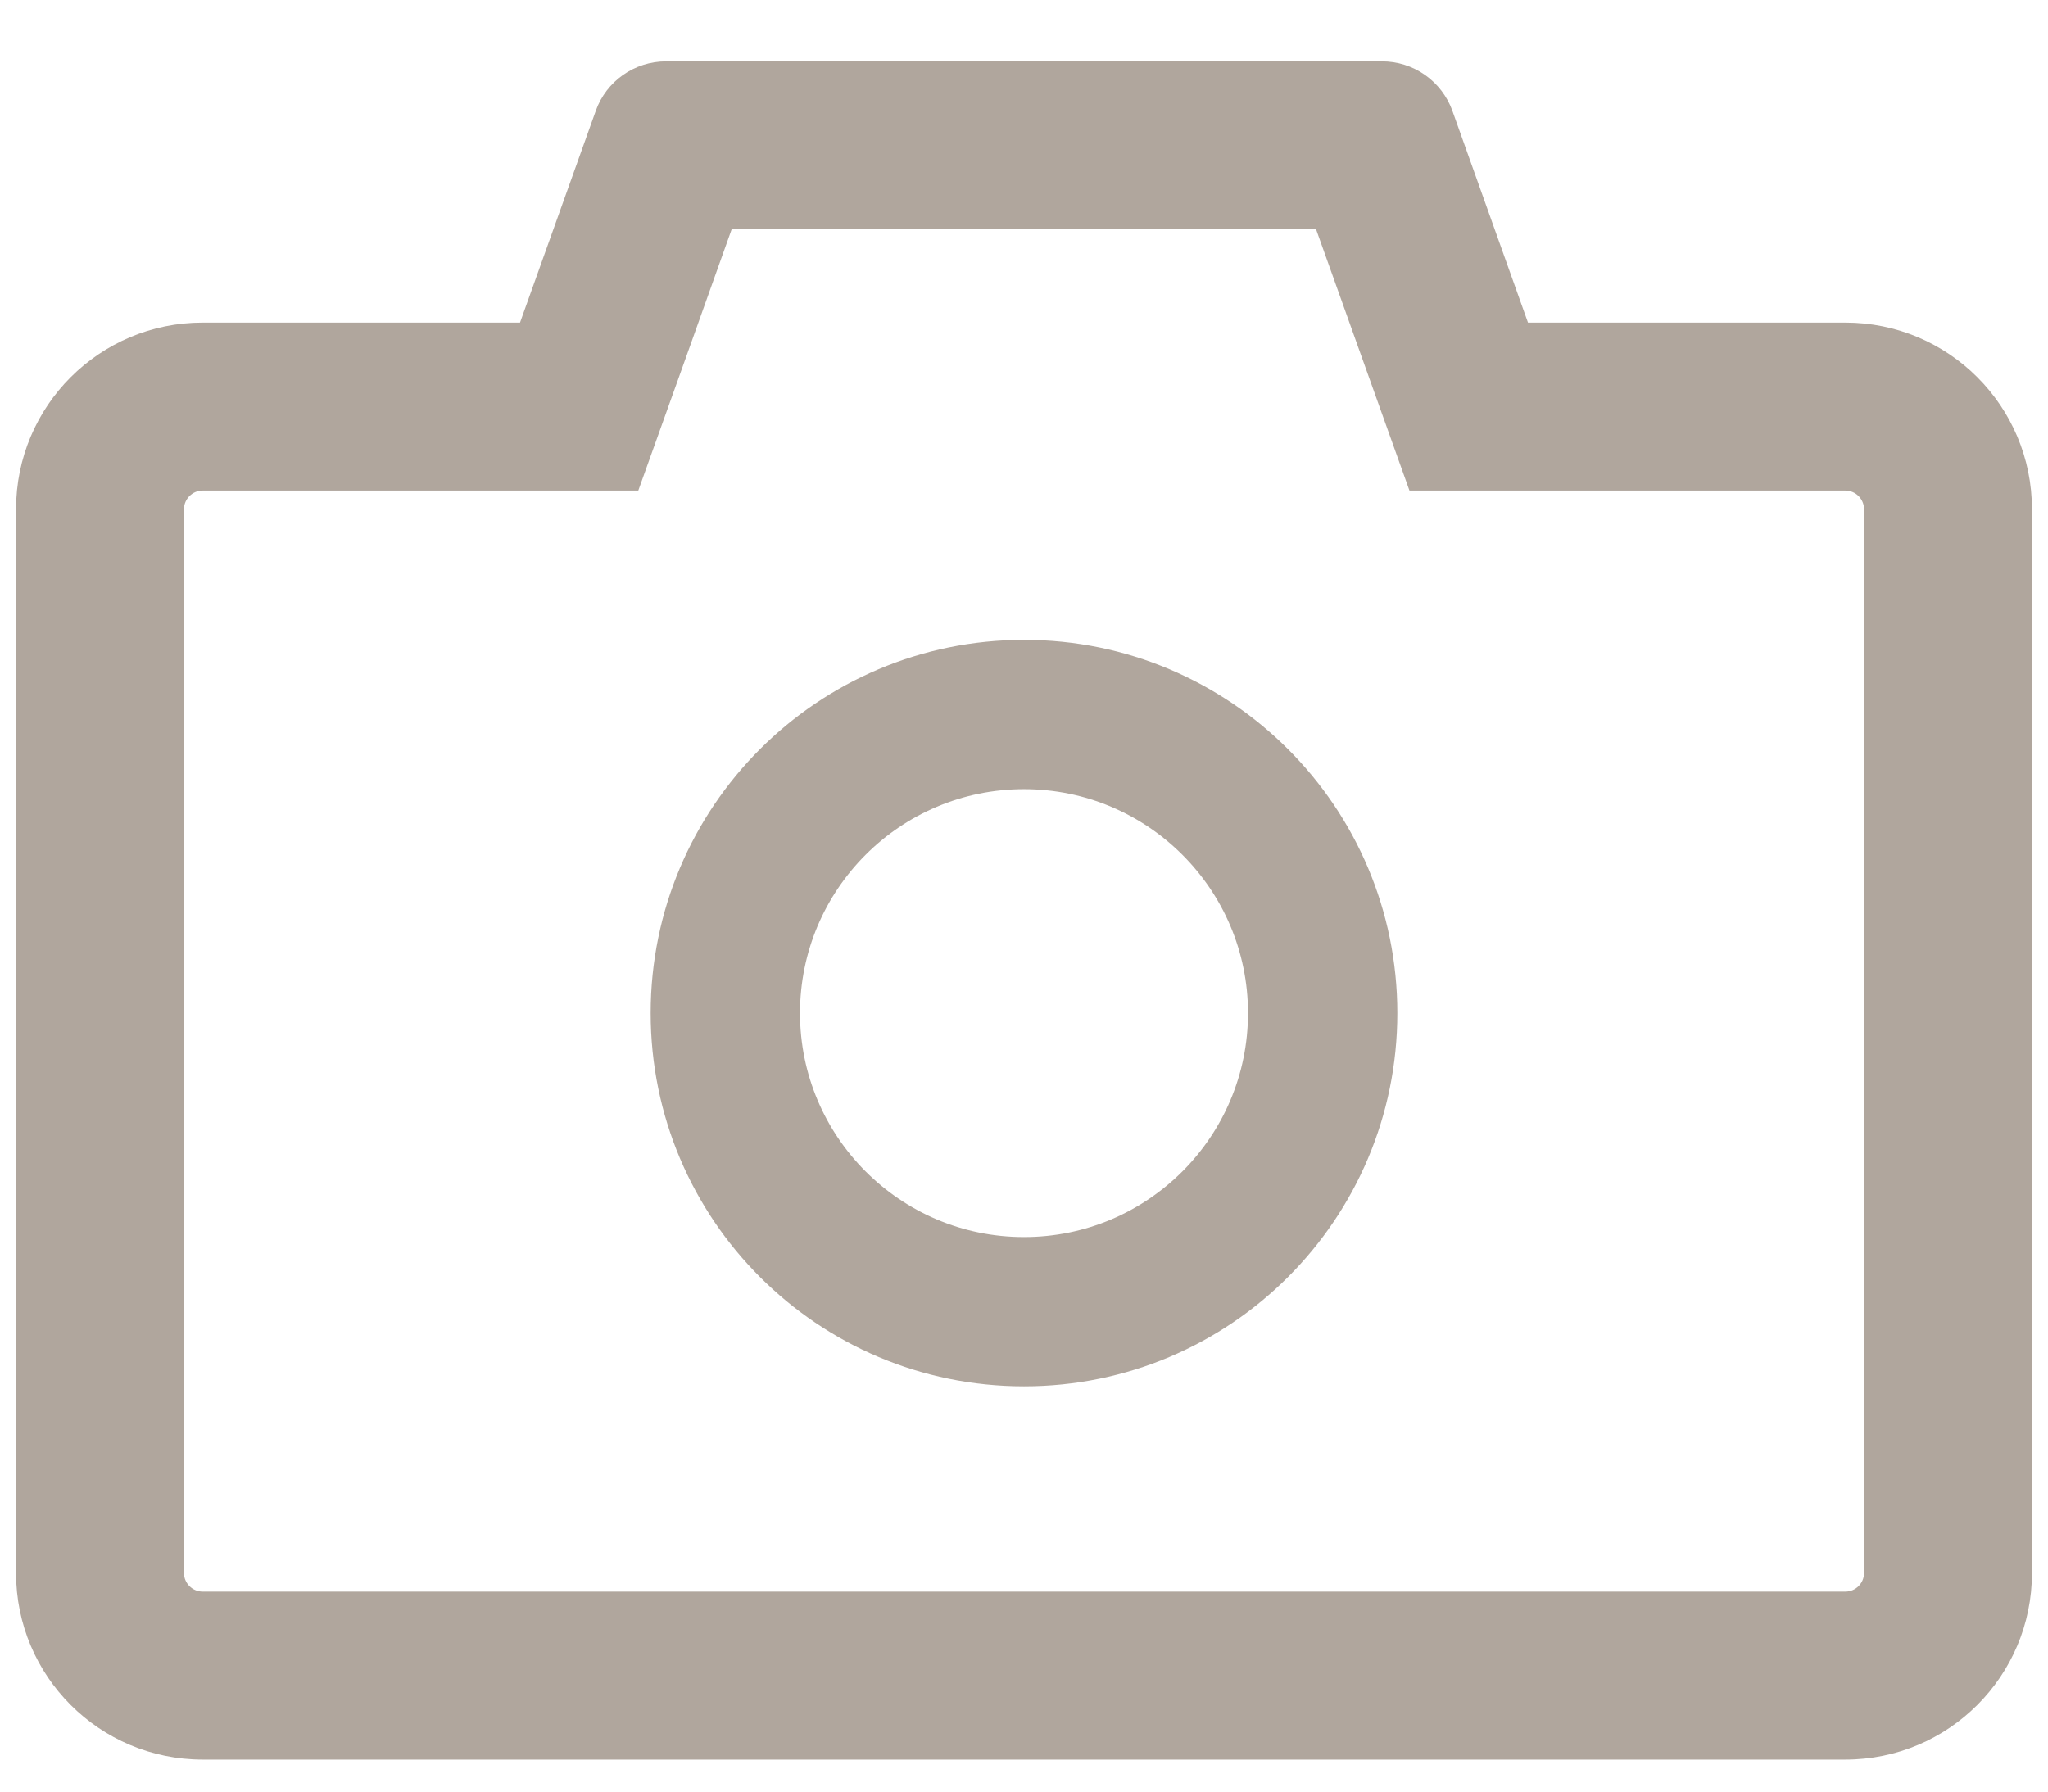
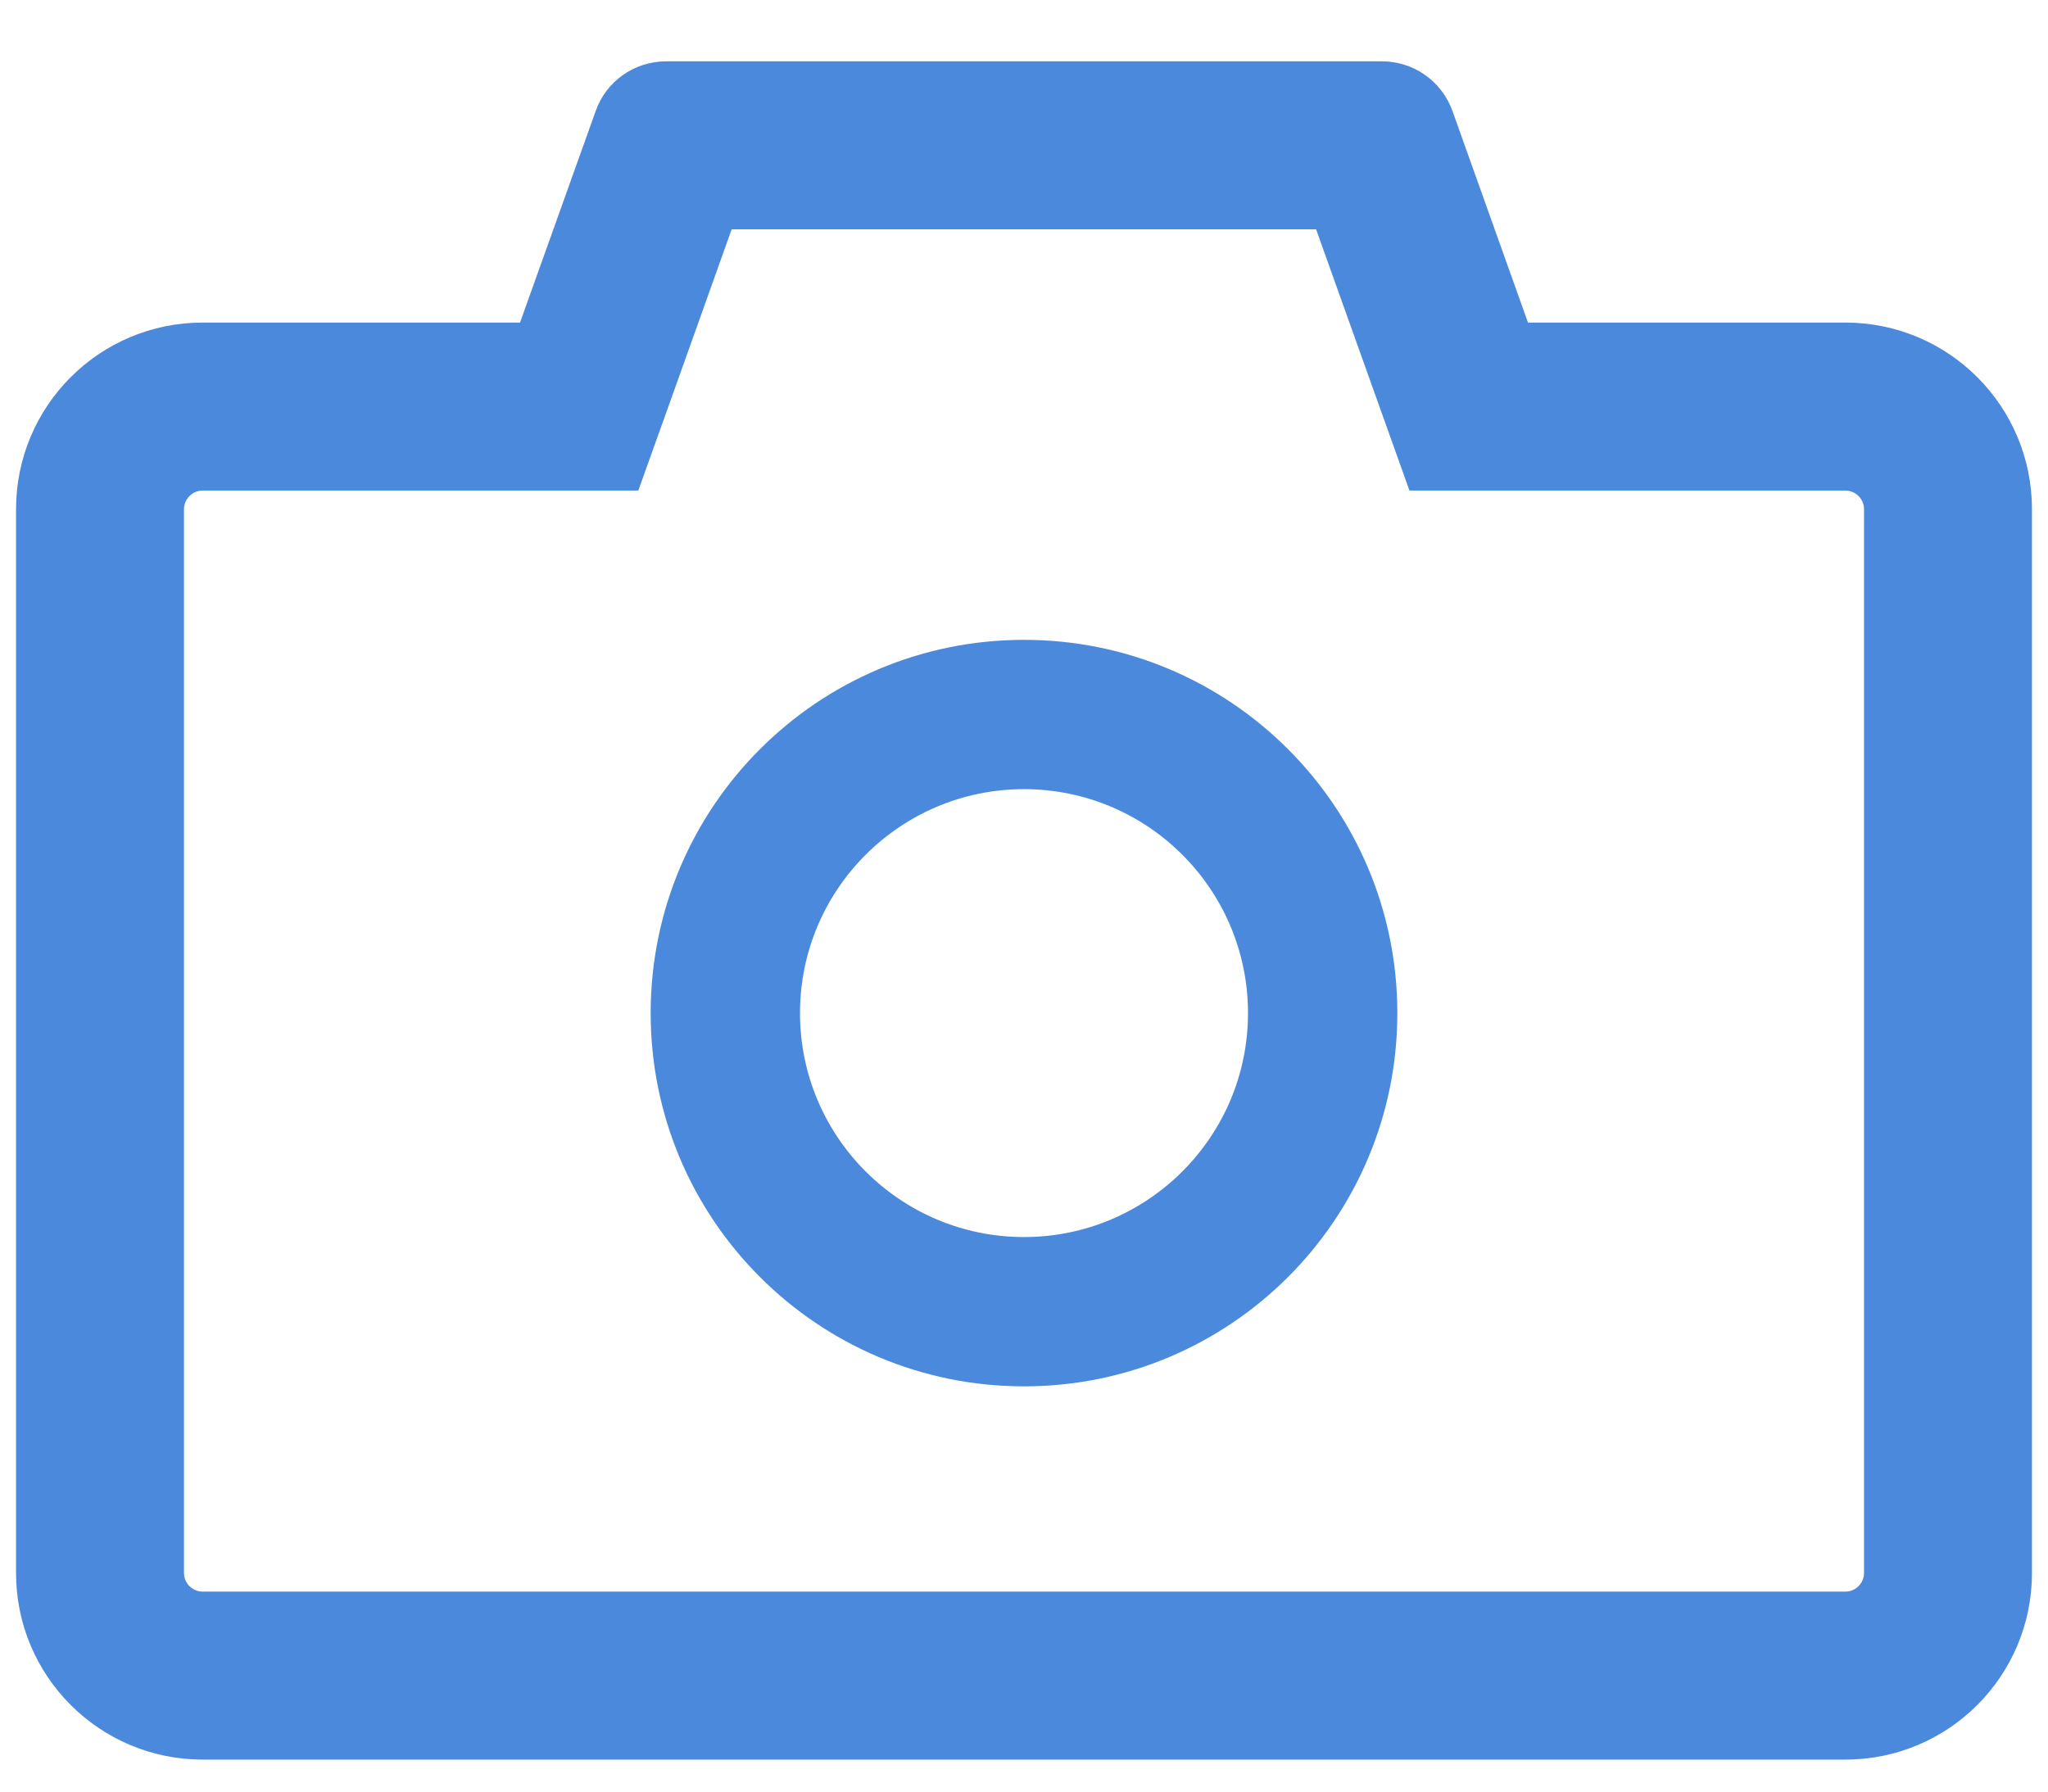
<svg xmlns="http://www.w3.org/2000/svg" width="24" height="21" viewBox="0 0 24 21" fill="none">
-   <path d="M21.625 3.781H17.906L17.02 1.298C16.959 1.129 16.847 0.982 16.699 0.878C16.551 0.774 16.375 0.719 16.195 0.719H7.805C7.436 0.719 7.105 0.951 6.982 1.298L6.094 3.781H2.375C1.166 3.781 0.188 4.76 0.188 5.969V18.438C0.188 19.646 1.166 20.625 2.375 20.625H21.625C22.834 20.625 23.812 19.646 23.812 18.438V5.969C23.812 4.76 22.834 3.781 21.625 3.781ZM21.844 18.438C21.844 18.558 21.745 18.656 21.625 18.656H2.375C2.255 18.656 2.156 18.558 2.156 18.438V5.969C2.156 5.848 2.255 5.75 2.375 5.75H7.48L7.948 4.443L8.574 2.688H15.423L16.05 4.443L16.517 5.75H21.625C21.745 5.75 21.844 5.848 21.844 5.969V18.438ZM12 7.5C9.583 7.5 7.625 9.458 7.625 11.875C7.625 14.292 9.583 16.25 12 16.25C14.417 16.25 16.375 14.292 16.375 11.875C16.375 9.458 14.417 7.5 12 7.5ZM12 14.5C10.551 14.5 9.375 13.324 9.375 11.875C9.375 10.426 10.551 9.25 12 9.25C13.449 9.25 14.625 10.426 14.625 11.875C14.625 13.324 13.449 14.5 12 14.5Z" fill="#B0A69D" />
+   <path d="M21.625 3.781H17.906L17.02 1.298C16.959 1.129 16.847 0.982 16.699 0.878C16.551 0.774 16.375 0.719 16.195 0.719H7.805C7.436 0.719 7.105 0.951 6.982 1.298L6.094 3.781H2.375C1.166 3.781 0.188 4.76 0.188 5.969V18.438C0.188 19.646 1.166 20.625 2.375 20.625H21.625C22.834 20.625 23.812 19.646 23.812 18.438V5.969C23.812 4.76 22.834 3.781 21.625 3.781ZM21.844 18.438C21.844 18.558 21.745 18.656 21.625 18.656H2.375C2.255 18.656 2.156 18.558 2.156 18.438V5.969C2.156 5.848 2.255 5.75 2.375 5.75H7.48L7.948 4.443L8.574 2.688H15.423L16.05 4.443L16.517 5.75H21.625C21.745 5.75 21.844 5.848 21.844 5.969V18.438ZM12 7.5C9.583 7.5 7.625 9.458 7.625 11.875C7.625 14.292 9.583 16.25 12 16.25C14.417 16.25 16.375 14.292 16.375 11.875C16.375 9.458 14.417 7.5 12 7.5ZM12 14.5C10.551 14.5 9.375 13.324 9.375 11.875C9.375 10.426 10.551 9.25 12 9.25C13.449 9.25 14.625 10.426 14.625 11.875C14.625 13.324 13.449 14.5 12 14.5Z" fill="#4b89dc" />
</svg>
